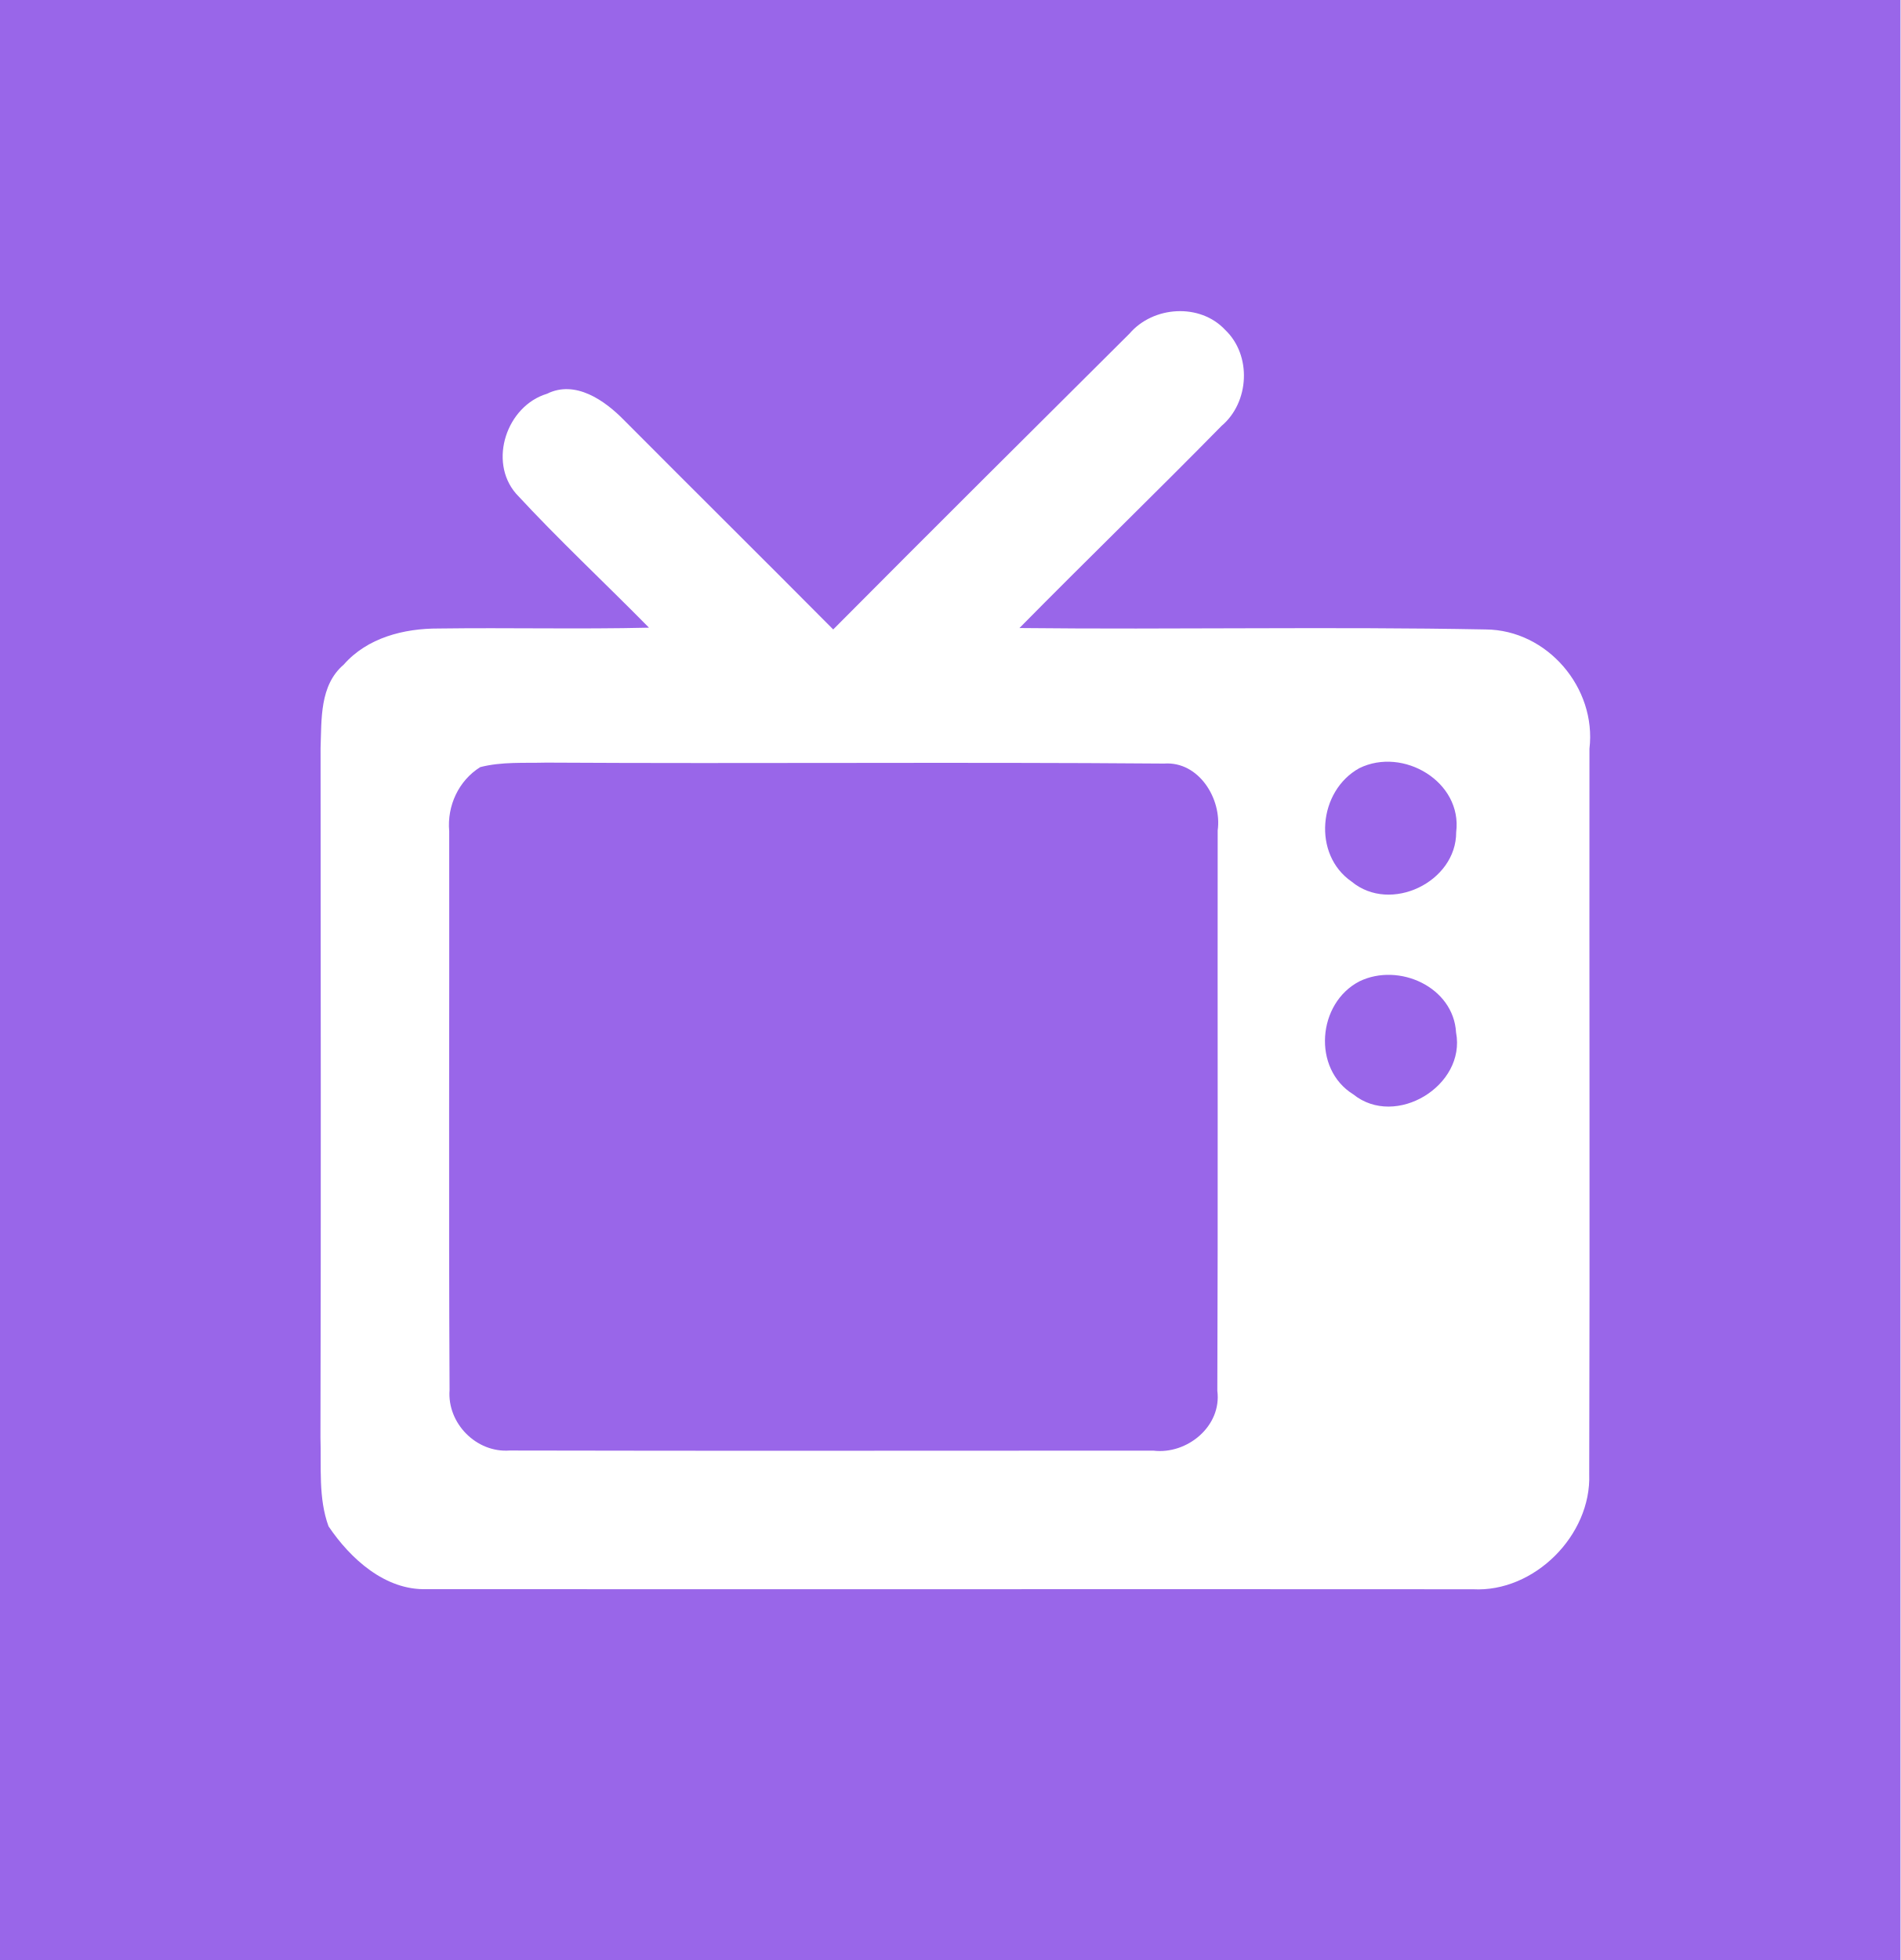
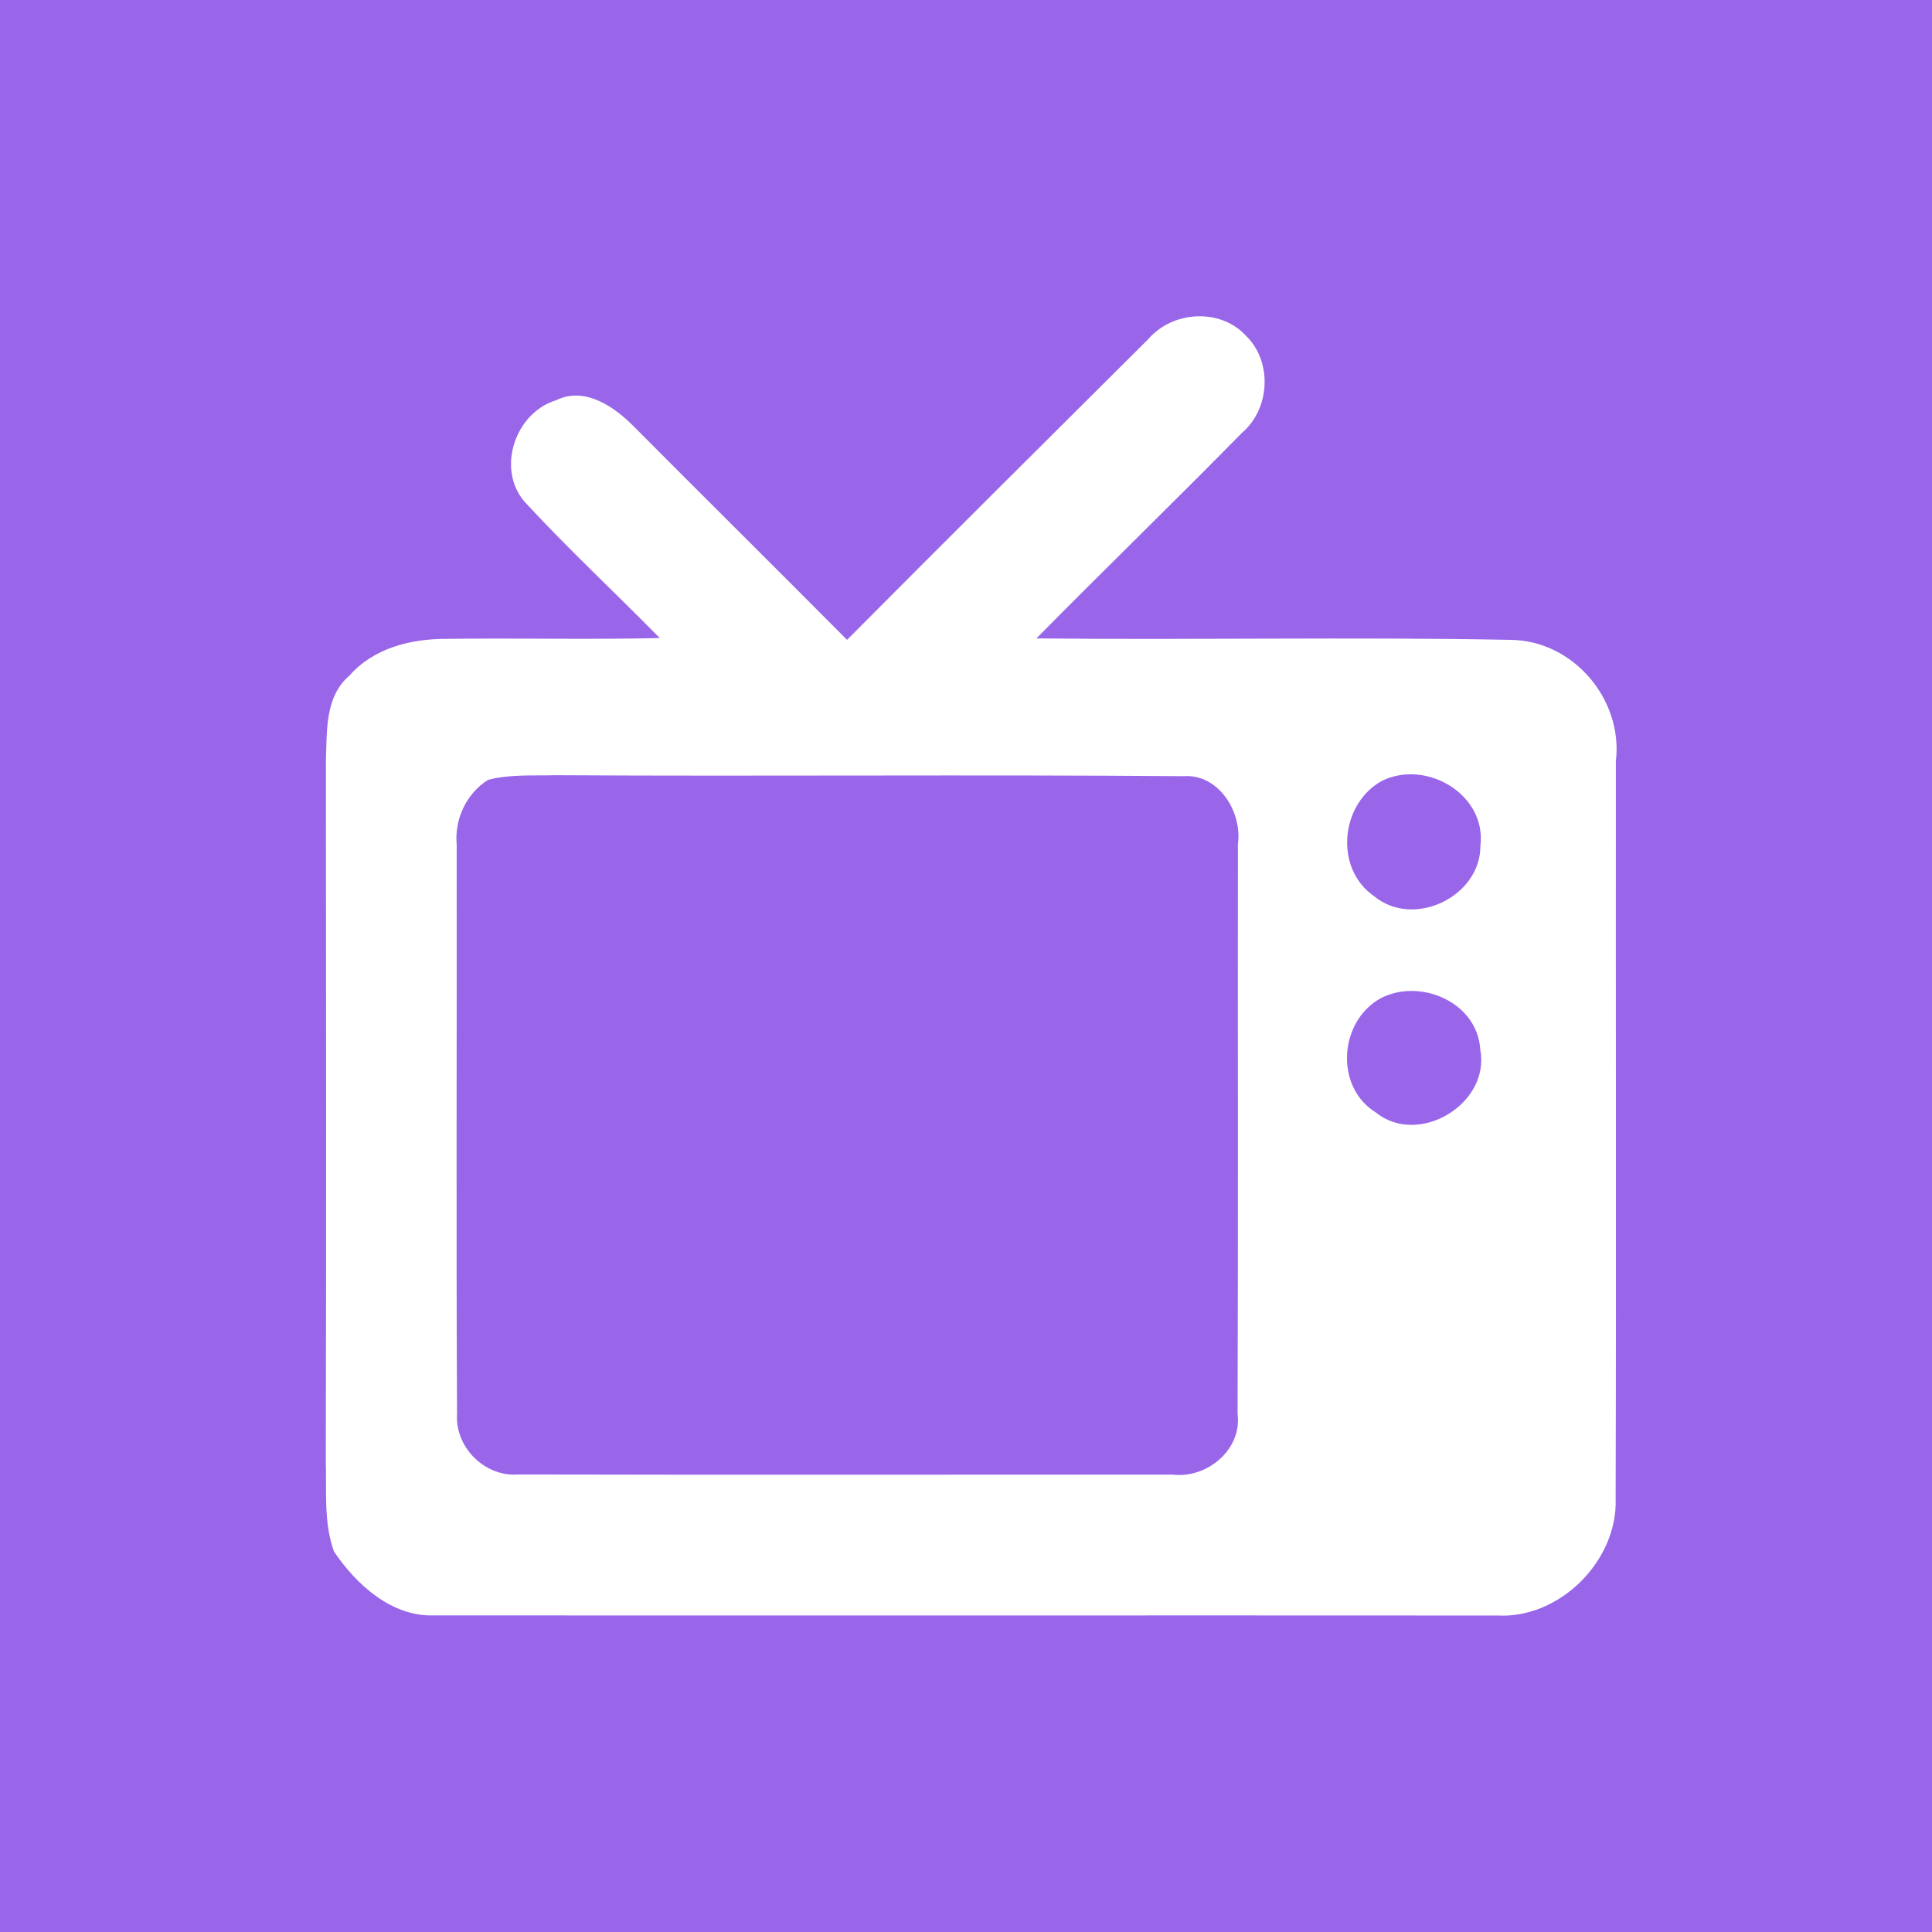
- <svg xmlns="http://www.w3.org/2000/svg" width="160pt" height="165pt" viewBox="0 0 160 165" version="1.1">
+ <svg xmlns="http://www.w3.org/2000/svg" width="160pt" height="160pt" viewBox="0 0 160 160" version="1.1">
  <path fill="#9966e9" d=" M 0.00 0.00 L 160.00 0.00 L 160.00 165.00 L 0.00 165.00 L 0.00 0.00 Z" />
  <path fill="#ffffff" d=" M 95.10 28.08 C 97.09 25.76 101.02 25.49 103.15 27.77 C 105.40 29.91 105.20 33.86 102.85 35.85 C 97.23 41.57 91.46 47.16 85.83 52.87 C 98.92 53.01 112.01 52.74 125.09 52.99 C 130.27 53.03 134.43 57.91 133.82 63.03 C 133.80 83.38 133.86 103.74 133.80 124.10 C 133.99 129.25 129.16 134.07 124.01 133.79 C 94.65 133.77 65.29 133.80 35.93 133.78 C 32.43 133.90 29.49 131.21 27.66 128.49 C 26.79 126.11 27.06 123.49 26.98 121.00 C 27.03 101.66 27.00 82.32 26.99 62.98 C 27.08 60.55 26.90 57.69 28.94 55.95 C 30.93 53.68 34.01 52.90 36.93 52.91 C 42.83 52.83 48.73 52.98 54.64 52.84 C 50.92 49.06 47.03 45.44 43.44 41.55 C 41.09 38.82 42.67 34.17 46.05 33.15 C 48.44 31.96 50.92 33.71 52.55 35.38 C 58.40 41.26 64.30 47.10 70.15 52.99 C 78.44 44.65 86.77 36.37 95.10 28.08 Z" />
  <path fill="#9966e9" d=" M 40.43 64.58 C 42.24 64.11 44.14 64.25 45.99 64.20 C 63.33 64.30 80.67 64.14 98.01 64.28 C 100.93 64.07 102.89 67.25 102.52 69.91 C 102.50 85.63 102.55 101.36 102.49 117.08 C 102.88 120.06 99.94 122.47 97.10 122.12 C 79.04 122.12 60.97 122.15 42.91 122.11 C 40.11 122.32 37.64 119.82 37.85 117.02 C 37.77 101.34 37.84 85.65 37.82 69.97 C 37.63 67.84 38.61 65.72 40.43 64.58 Z" />
  <path fill="#9966e9" d=" M 114.44 64.67 C 118.13 62.85 123.13 65.81 122.60 70.05 C 122.62 74.25 117.07 76.93 113.80 74.22 C 110.48 71.93 110.99 66.58 114.44 64.67 Z" />
  <path fill="#9966e9" d=" M 114.46 82.61 C 117.77 81.01 122.37 83.08 122.59 86.92 C 123.44 91.40 117.50 95.00 113.94 92.13 C 110.46 89.98 110.91 84.44 114.46 82.61 Z" />
</svg>
